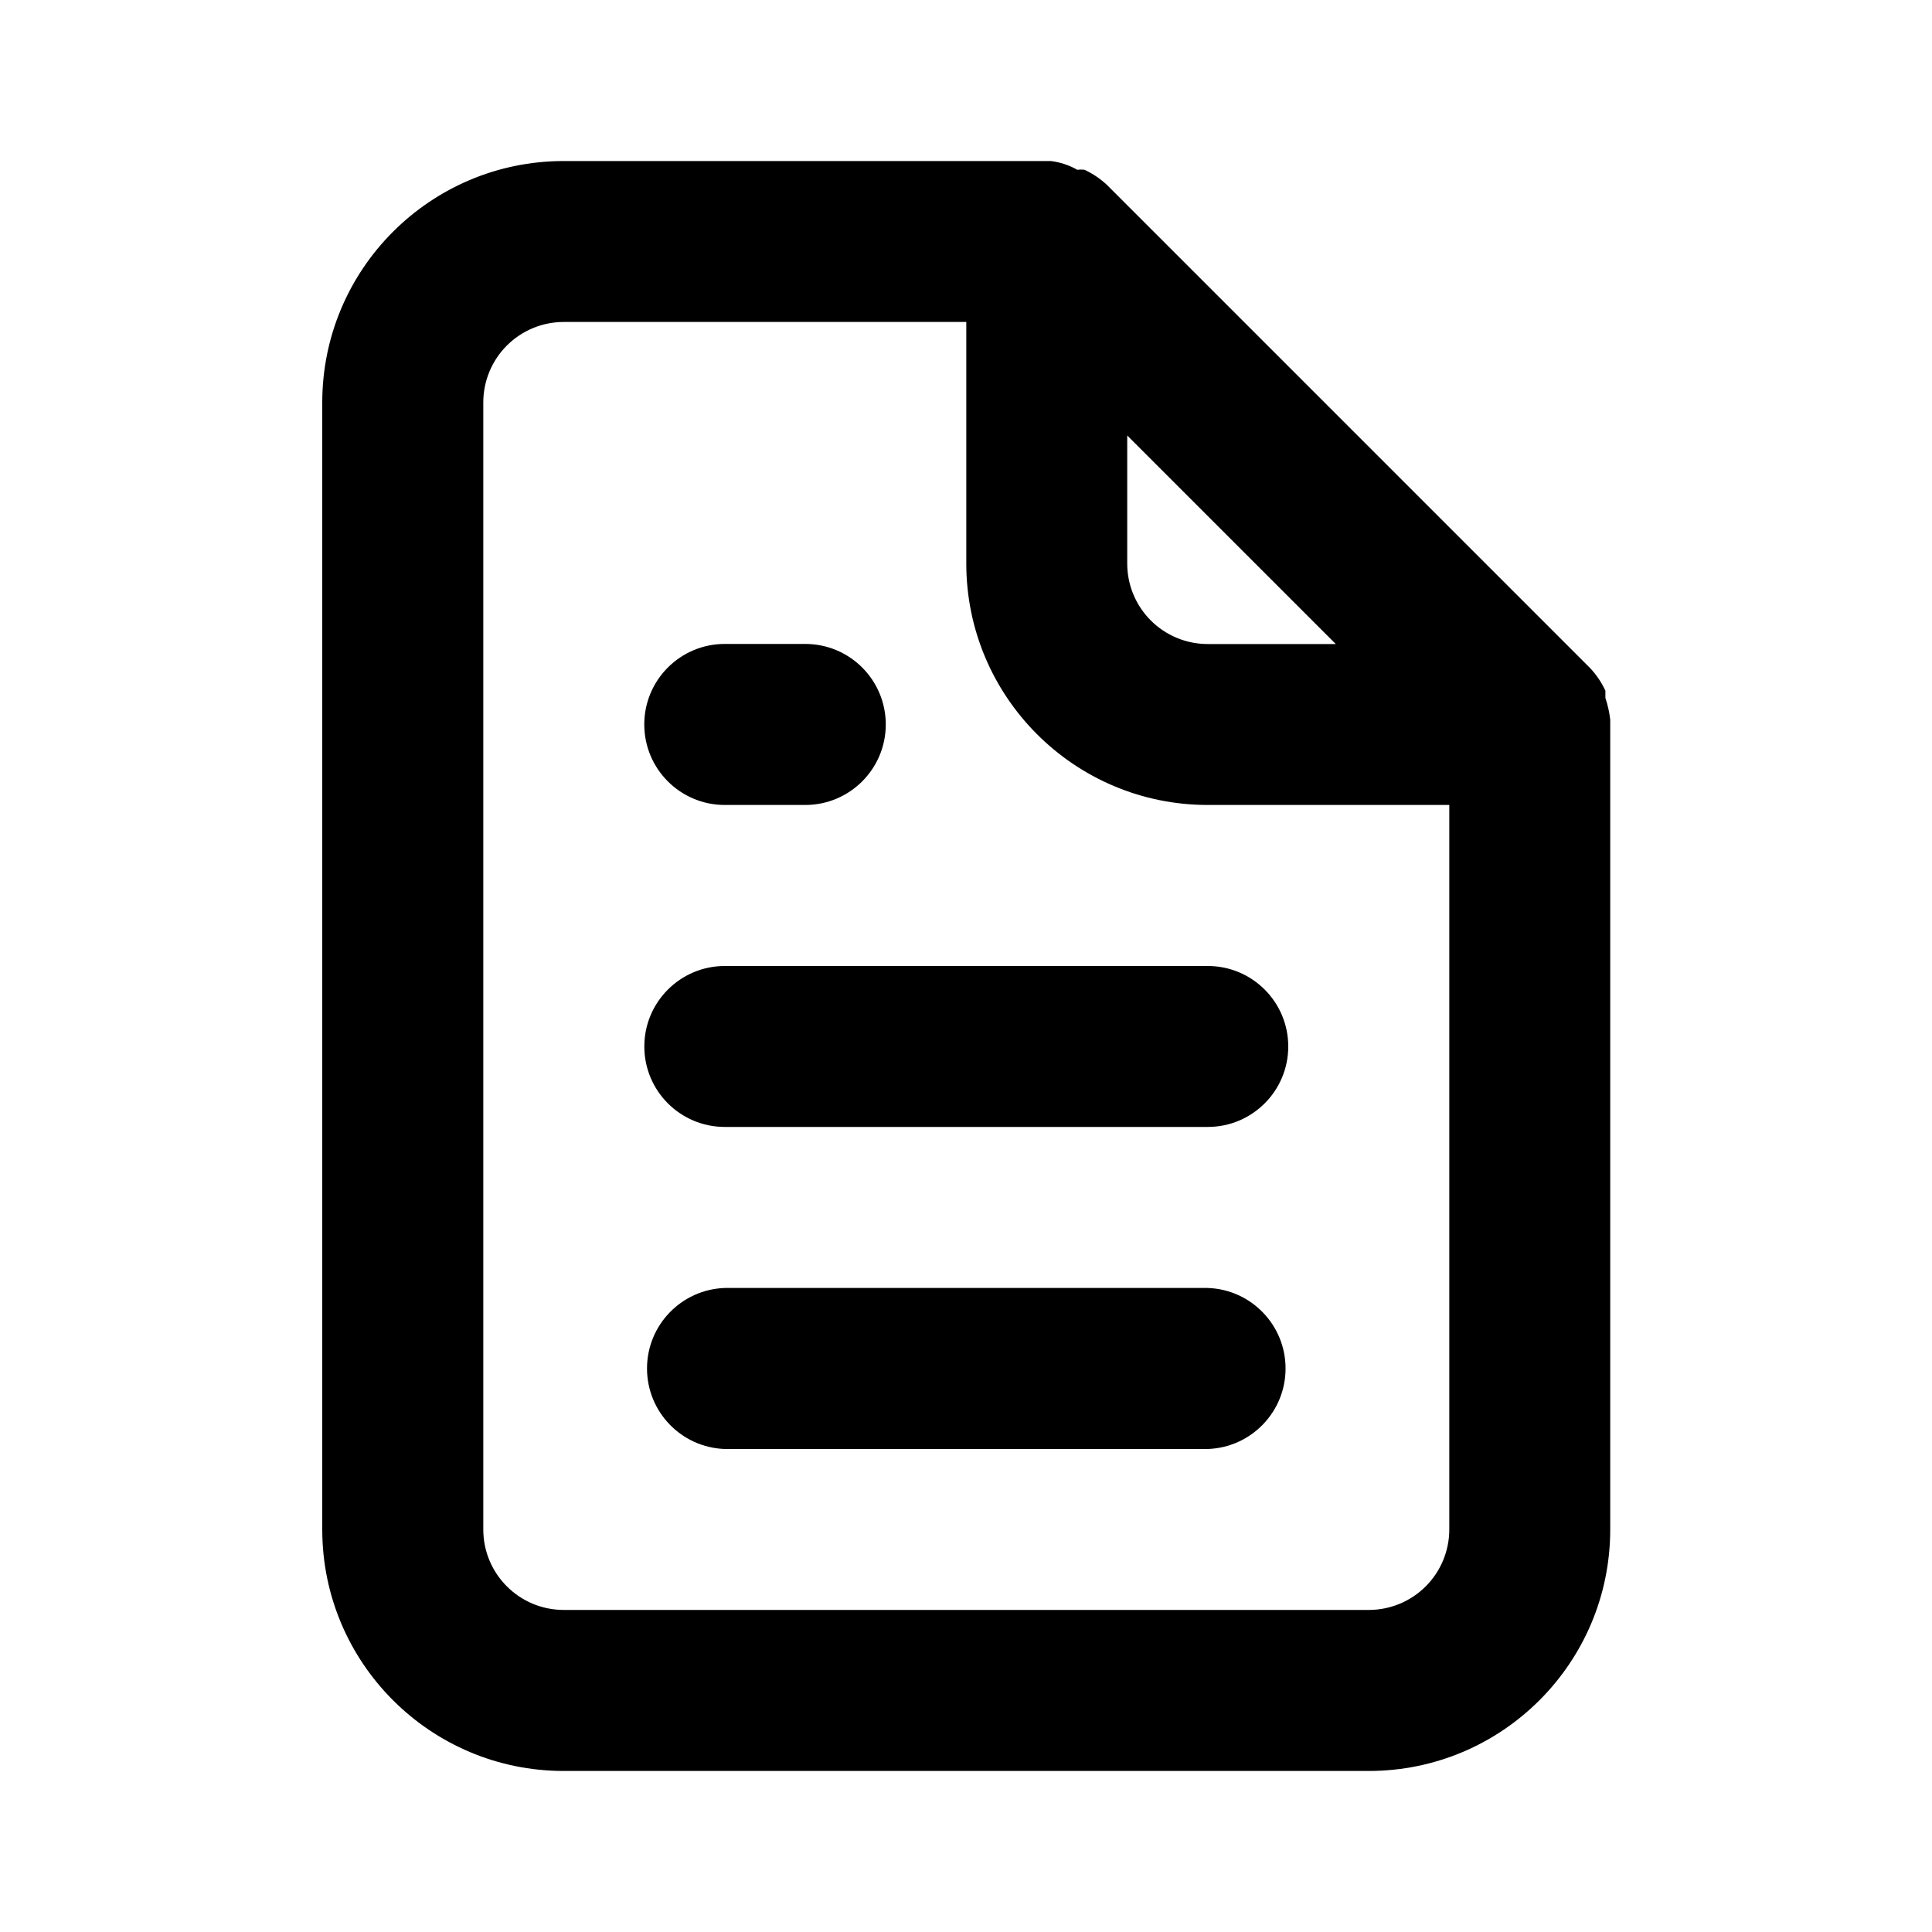
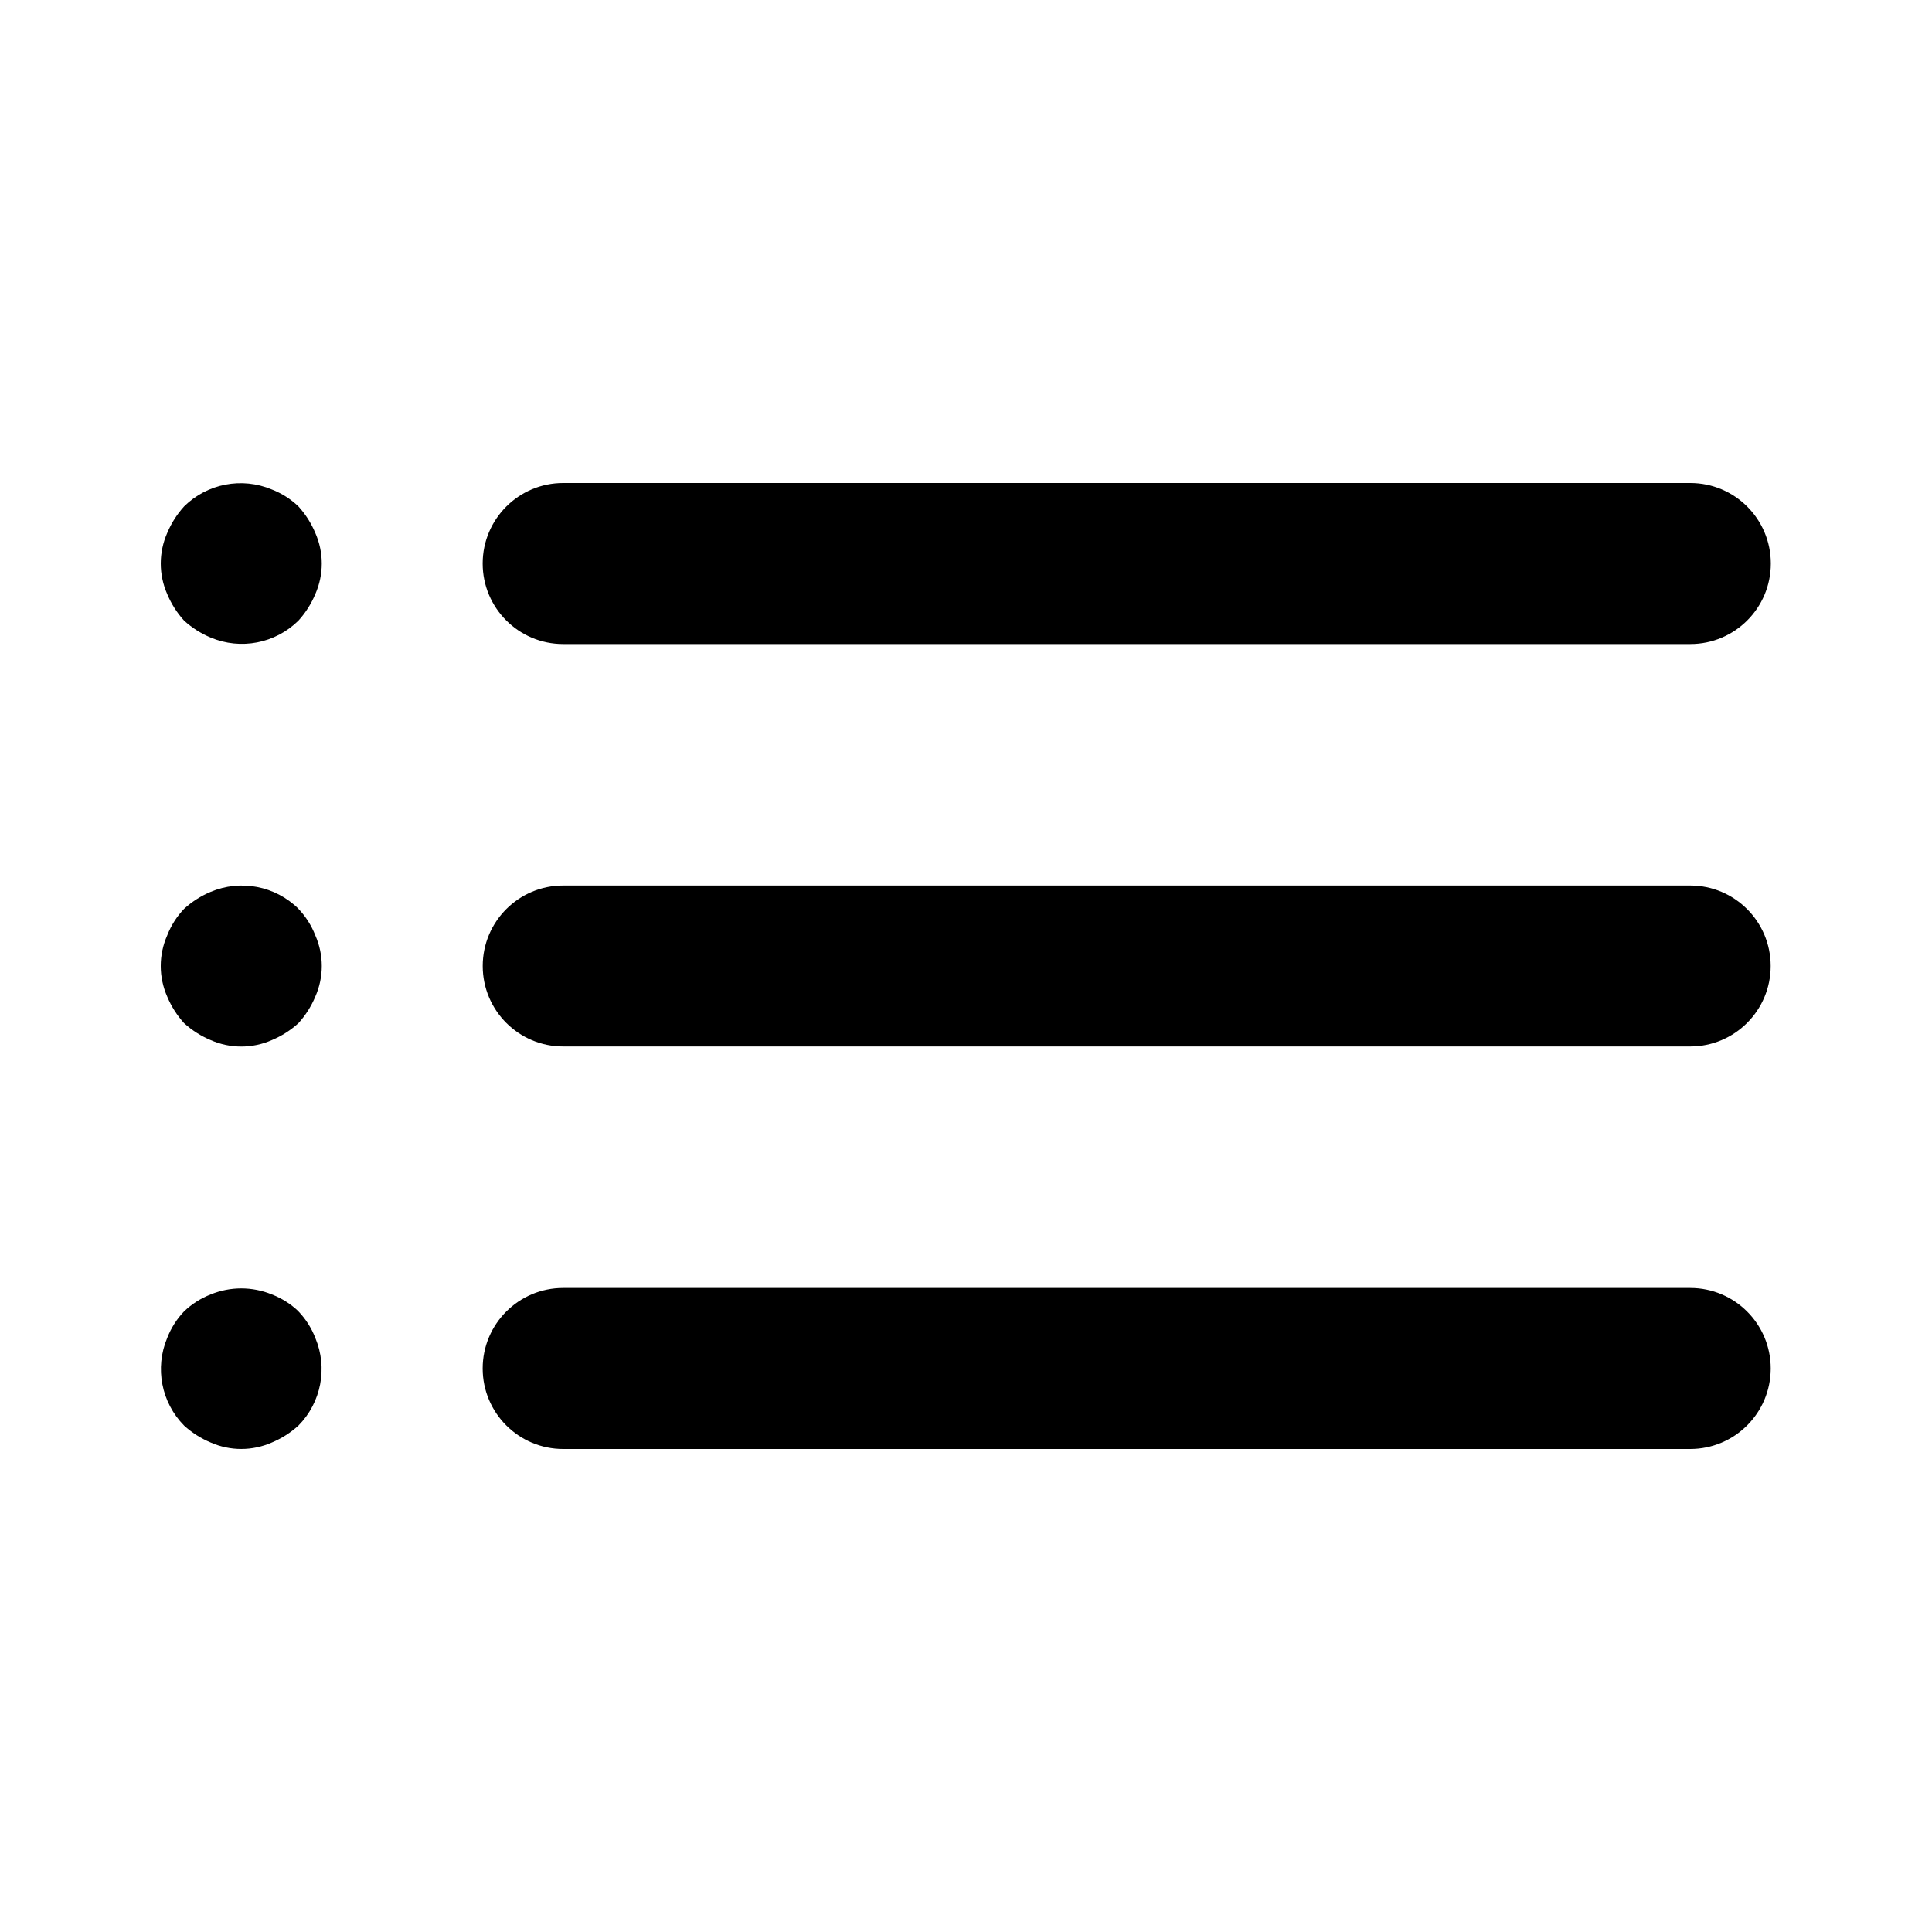
<svg xmlns="http://www.w3.org/2000/svg" viewBox="0 0 20 20" fill="none">
-   <path d="M7.503 8.333h.833a.833.833 0 0 0 0-1.667h-.833a.833.833 0 0 0 0 1.667Zm0 1.667a.833.833 0 1 0 0 1.666h5a.833.833 0 0 0 0-1.666h-5Zm9.166-2.55a1.097 1.097 0 0 0-.05-.225V7.15a.89.89 0 0 0-.158-.234l-5-5a.891.891 0 0 0-.233-.158.267.267 0 0 0-.075 0 .733.733 0 0 0-.275-.091H5.836a2.5 2.5 0 0 0-2.5 2.5v11.666a2.5 2.5 0 0 0 2.5 2.5h8.333a2.5 2.5 0 0 0 2.5-2.5V7.45Zm-5-2.942 2.159 2.159h-1.325a.833.833 0 0 1-.834-.834V4.508Zm3.334 11.325a.833.833 0 0 1-.834.833H5.836a.833.833 0 0 1-.833-.833V4.167a.833.833 0 0 1 .833-.834h4.167v2.5a2.5 2.5 0 0 0 2.5 2.5h2.5v7.5Zm-2.5-2.5h-5a.834.834 0 0 0 0 1.667h5a.834.834 0 0 0 0-1.667Z" fill="currentColor" />
+   <path d="M3.09 13.575a.834.834 0 0 0-.276-.175.834.834 0 0 0-.633 0 .834.834 0 0 0-.275.175.834.834 0 0 0-.175.275.833.833 0 0 0 .175.908.959.959 0 0 0 .275.175.783.783 0 0 0 .633 0 .959.959 0 0 0 .275-.175.833.833 0 0 0 .175-.908.834.834 0 0 0-.175-.275Zm2.74-6.908h11.668a.833.833 0 1 0 0-1.667H5.83a.833.833 0 0 0 0 1.667ZM3.09 9.408a.833.833 0 0 0-.91-.175.958.958 0 0 0-.274.175.834.834 0 0 0-.175.275.783.783 0 0 0 0 .634.958.958 0 0 0 .175.275.959.959 0 0 0 .275.175.783.783 0 0 0 .633 0 .959.959 0 0 0 .275-.175.958.958 0 0 0 .175-.275.784.784 0 0 0 0-.634.834.834 0 0 0-.175-.275Zm14.408-.241H5.83a.833.833 0 1 0 0 1.666h11.667a.833.833 0 1 0 0-1.666ZM3.089 5.242a.833.833 0 0 0-.275-.175.833.833 0 0 0-.908.175.958.958 0 0 0-.175.275.783.783 0 0 0 0 .633.958.958 0 0 0 .175.275.958.958 0 0 0 .275.175.833.833 0 0 0 .908-.175.958.958 0 0 0 .175-.275.783.783 0 0 0 0-.633.958.958 0 0 0-.175-.275Zm14.409 8.091H5.83a.833.833 0 1 0 0 1.667h11.667a.833.833 0 1 0 0-1.667Z" fill="currentColor" />
</svg>
